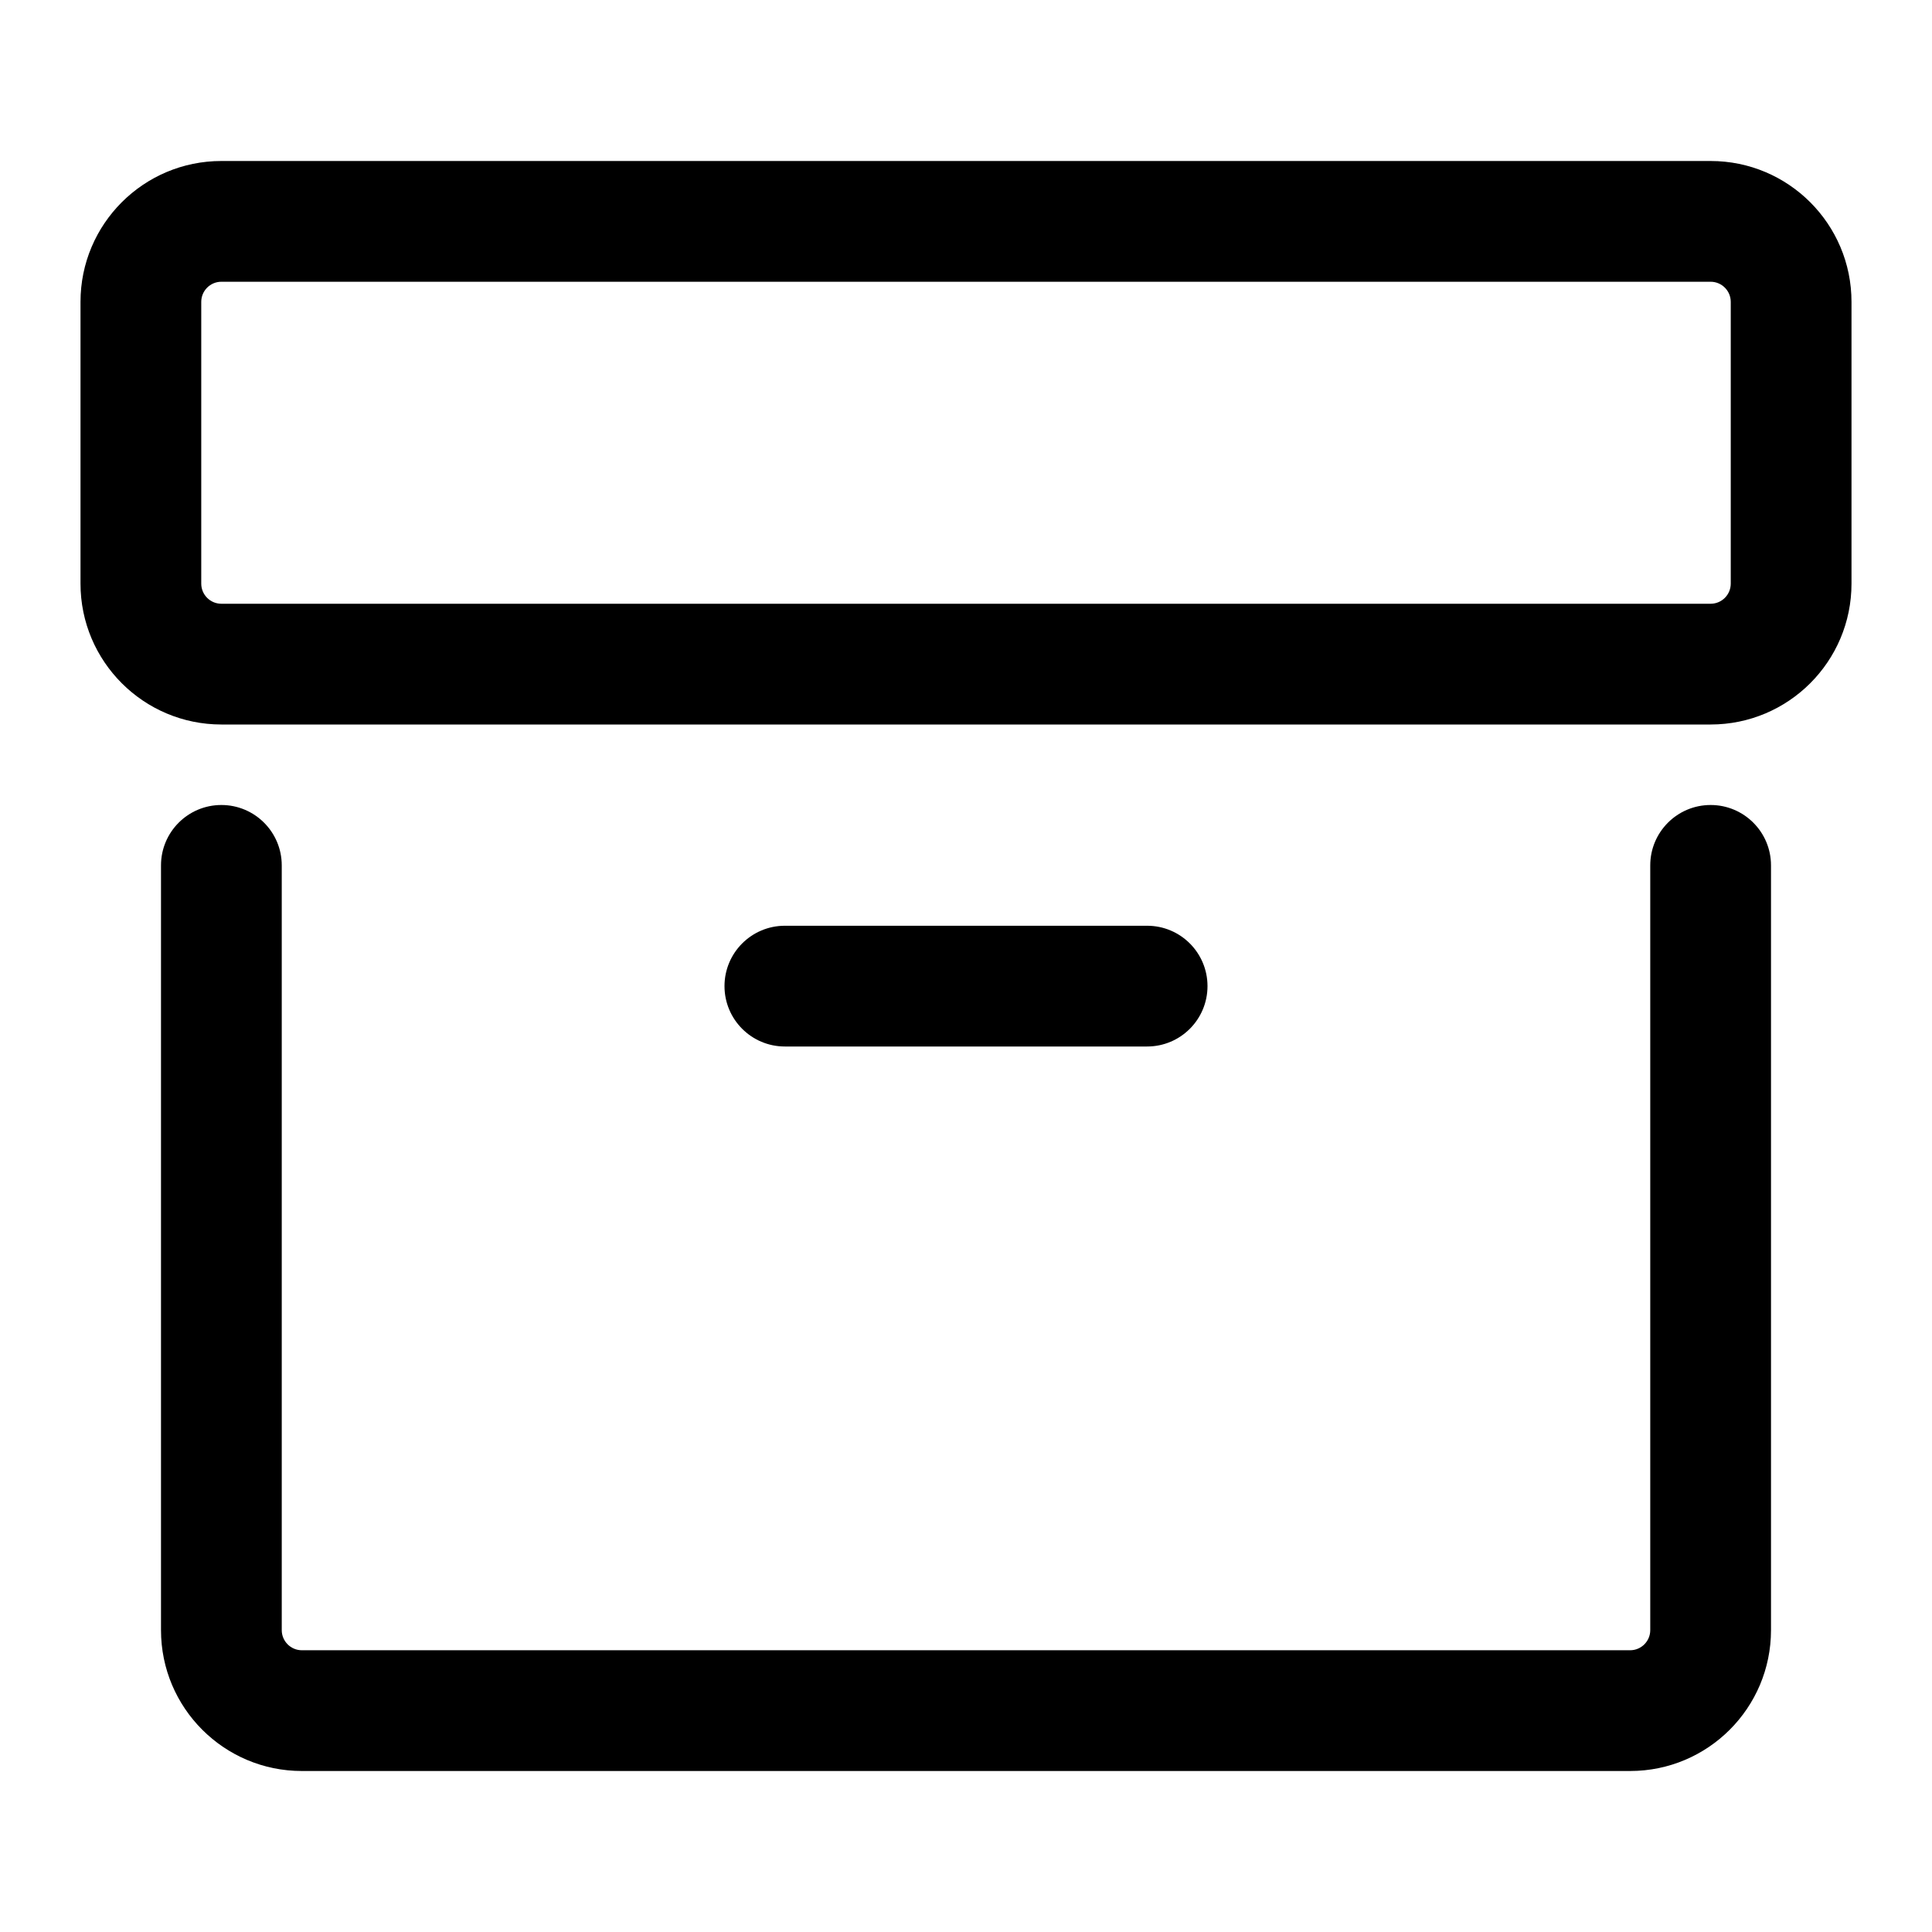
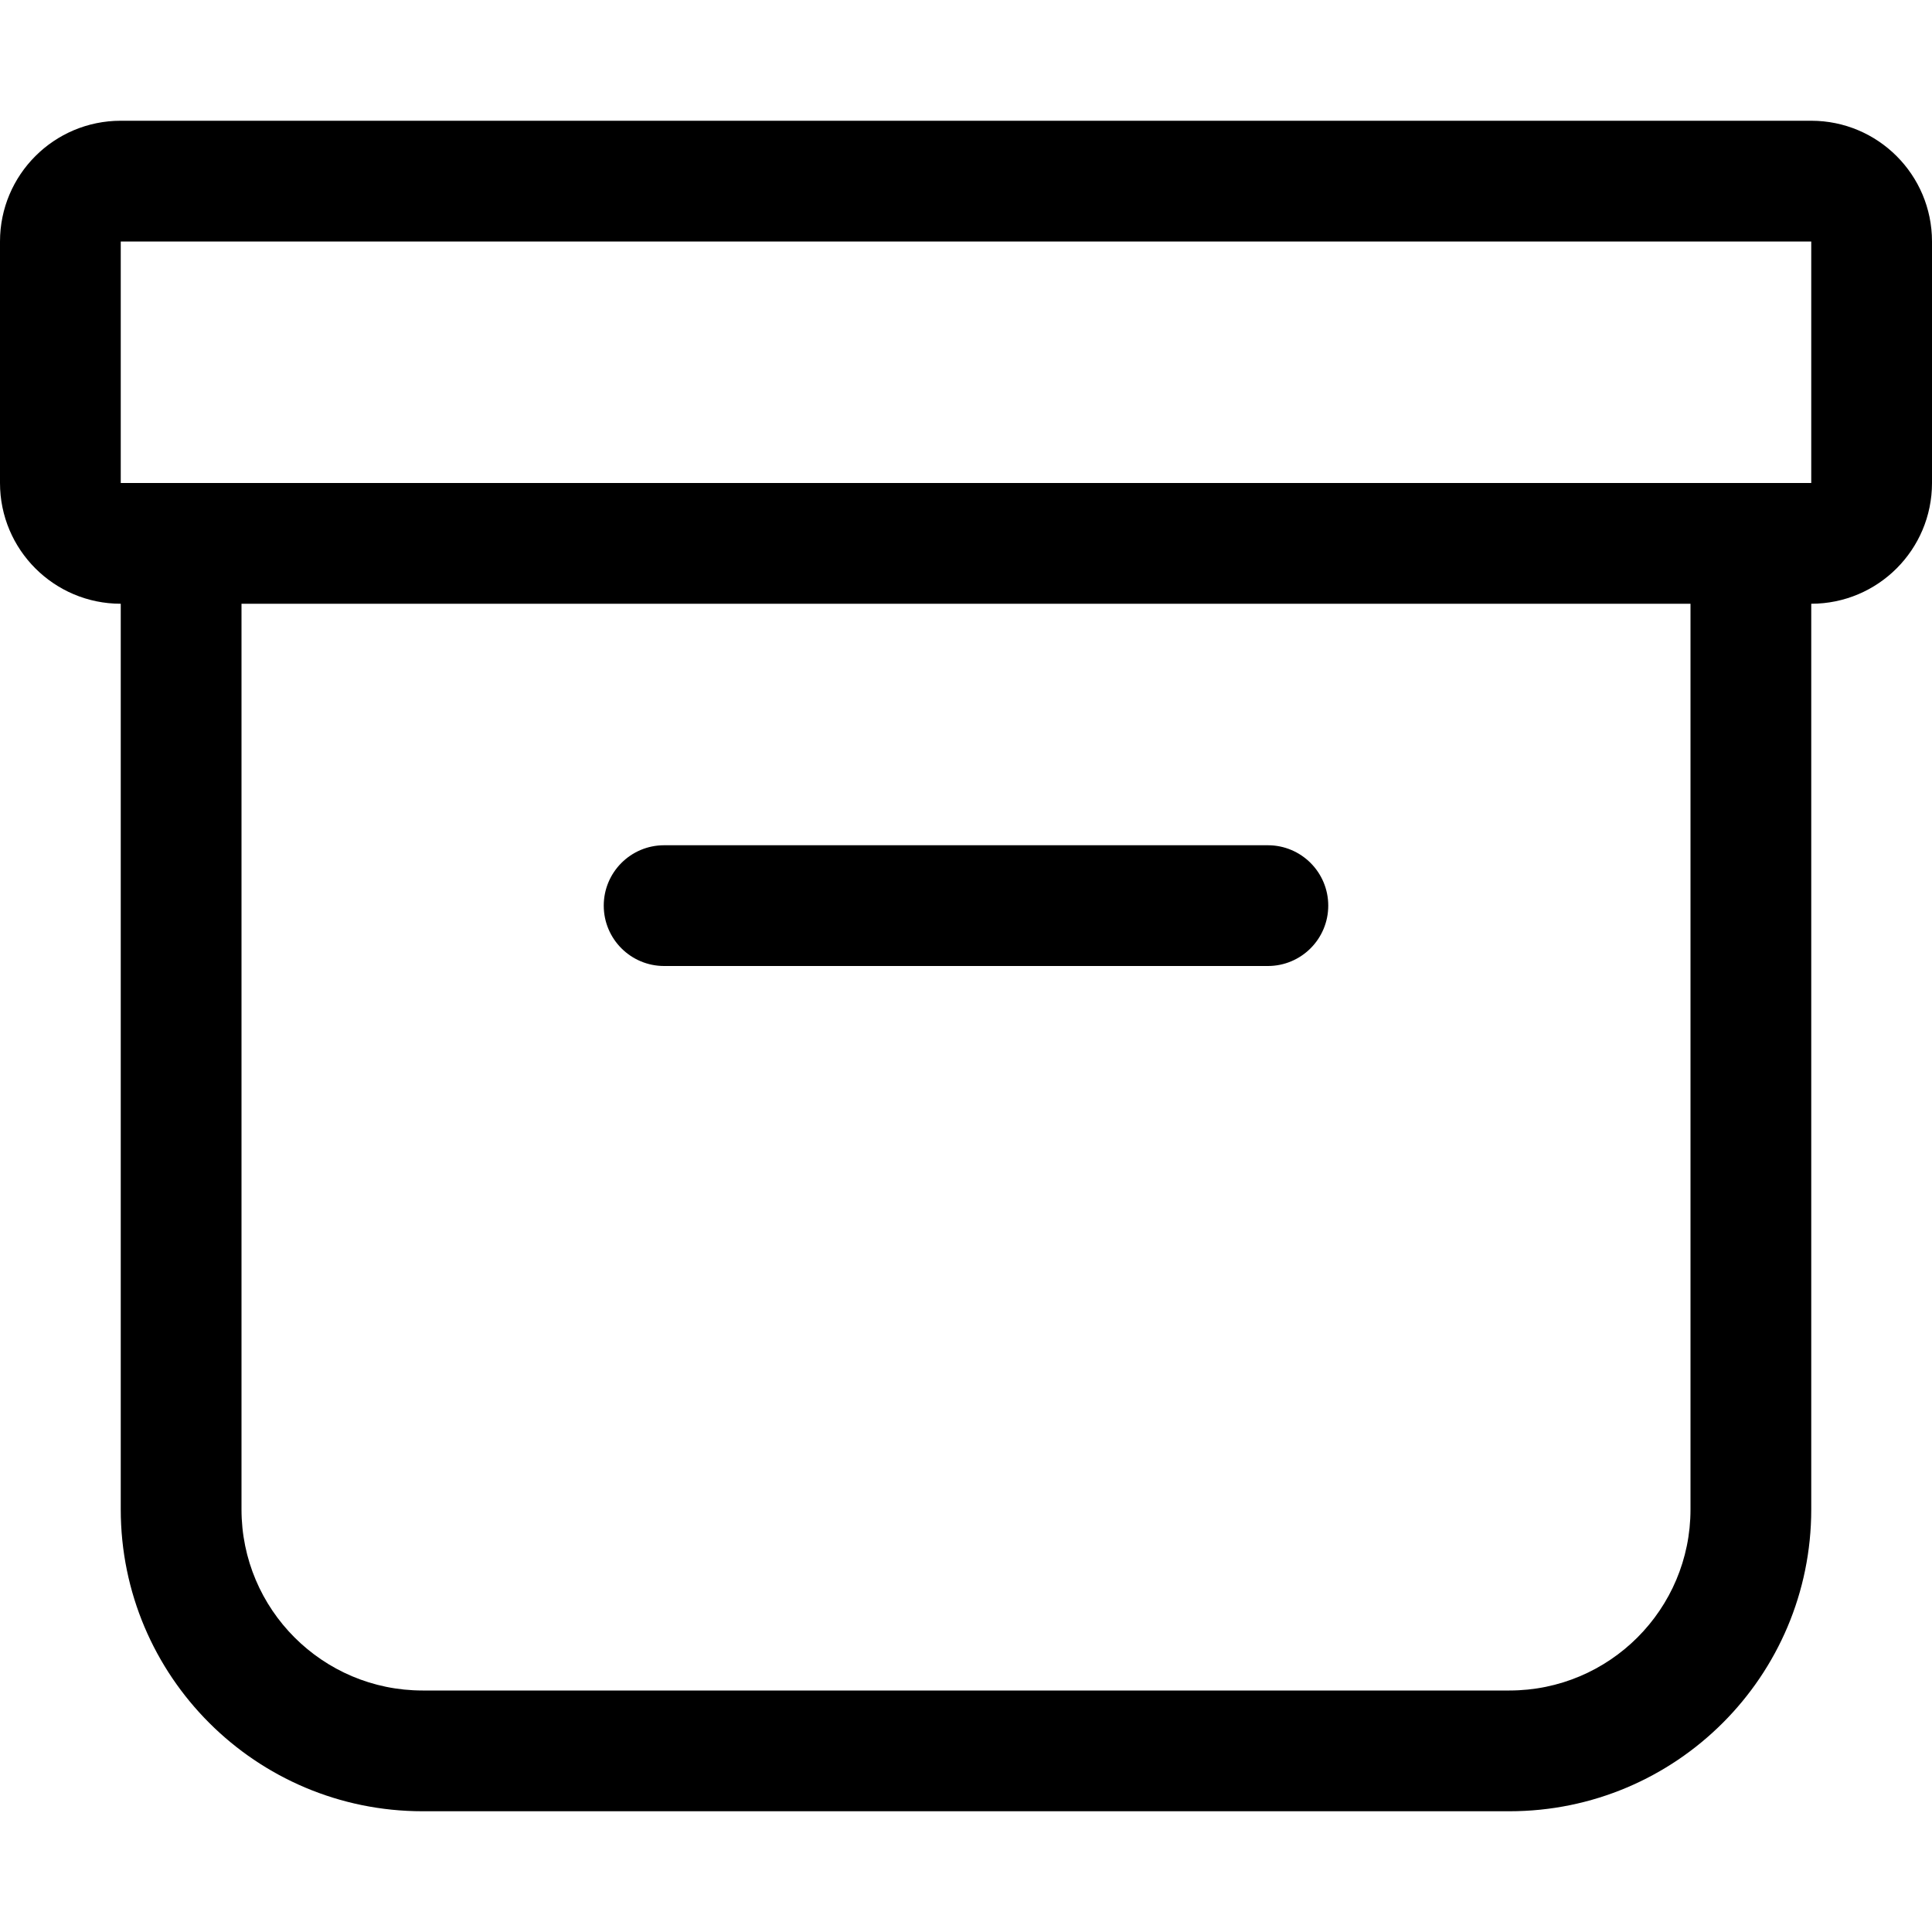
- <svg xmlns="http://www.w3.org/2000/svg" viewBox="0 0 24 24" width="24" height="24">
-   <path fill-rule="evenodd" d="M2.75 2A1.75 1.75 0 001 3.75v3.5C1 8.216 1.784 9 2.75 9h18.5A1.75 1.75 0 0023 7.25v-3.5A1.75 1.75 0 0021.25 2H2.75zm18.5 1.5H2.75a.25.25 0 00-.25.25v3.5c0 .138.112.25.25.25h18.5a.25.25 0 00.25-.25v-3.5a.25.25 0 00-.25-.25z" />
-   <path d="M2.75 10a.75.75 0 01.75.75v9.5c0 .138.112.25.25.25h16.5a.25.25 0 00.25-.25v-9.5a.75.75 0 011.5 0v9.5A1.75 1.75 0 0120.25 22H3.75A1.75 1.75 0 012 20.25v-9.5a.75.75 0 01.75-.75z" />
-   <path d="M9.75 11.5a.75.75 0 000 1.5h4.5a.75.75 0 000-1.5h-4.5z" />
+ <svg xmlns="http://www.w3.org/2000/svg" width="16" height="16" fill="currentColor" class="bi bi-archive" viewBox="0 0 16 16">
+   <path d="M0 2a1 1 0 0 1 1-1h14a1 1 0 0 1 1 1v2a1 1 0 0 1-1 1v7.5a2.5 2.5 0 0 1-2.5 2.5h-9A2.5 2.5 0 0 1 1 12.5V5a1 1 0 0 1-1-1V2zm2 3v7.5A1.5 1.5 0 0 0 3.5 14h9a1.5 1.5 0 0 0 1.5-1.5V5H2zm13-3H1v2h14V2zM5 7.5a.5.5 0 0 1 .5-.5h5a.5.5 0 0 1 0 1h-5a.5.5 0 0 1-.5-.5z" />
</svg>
